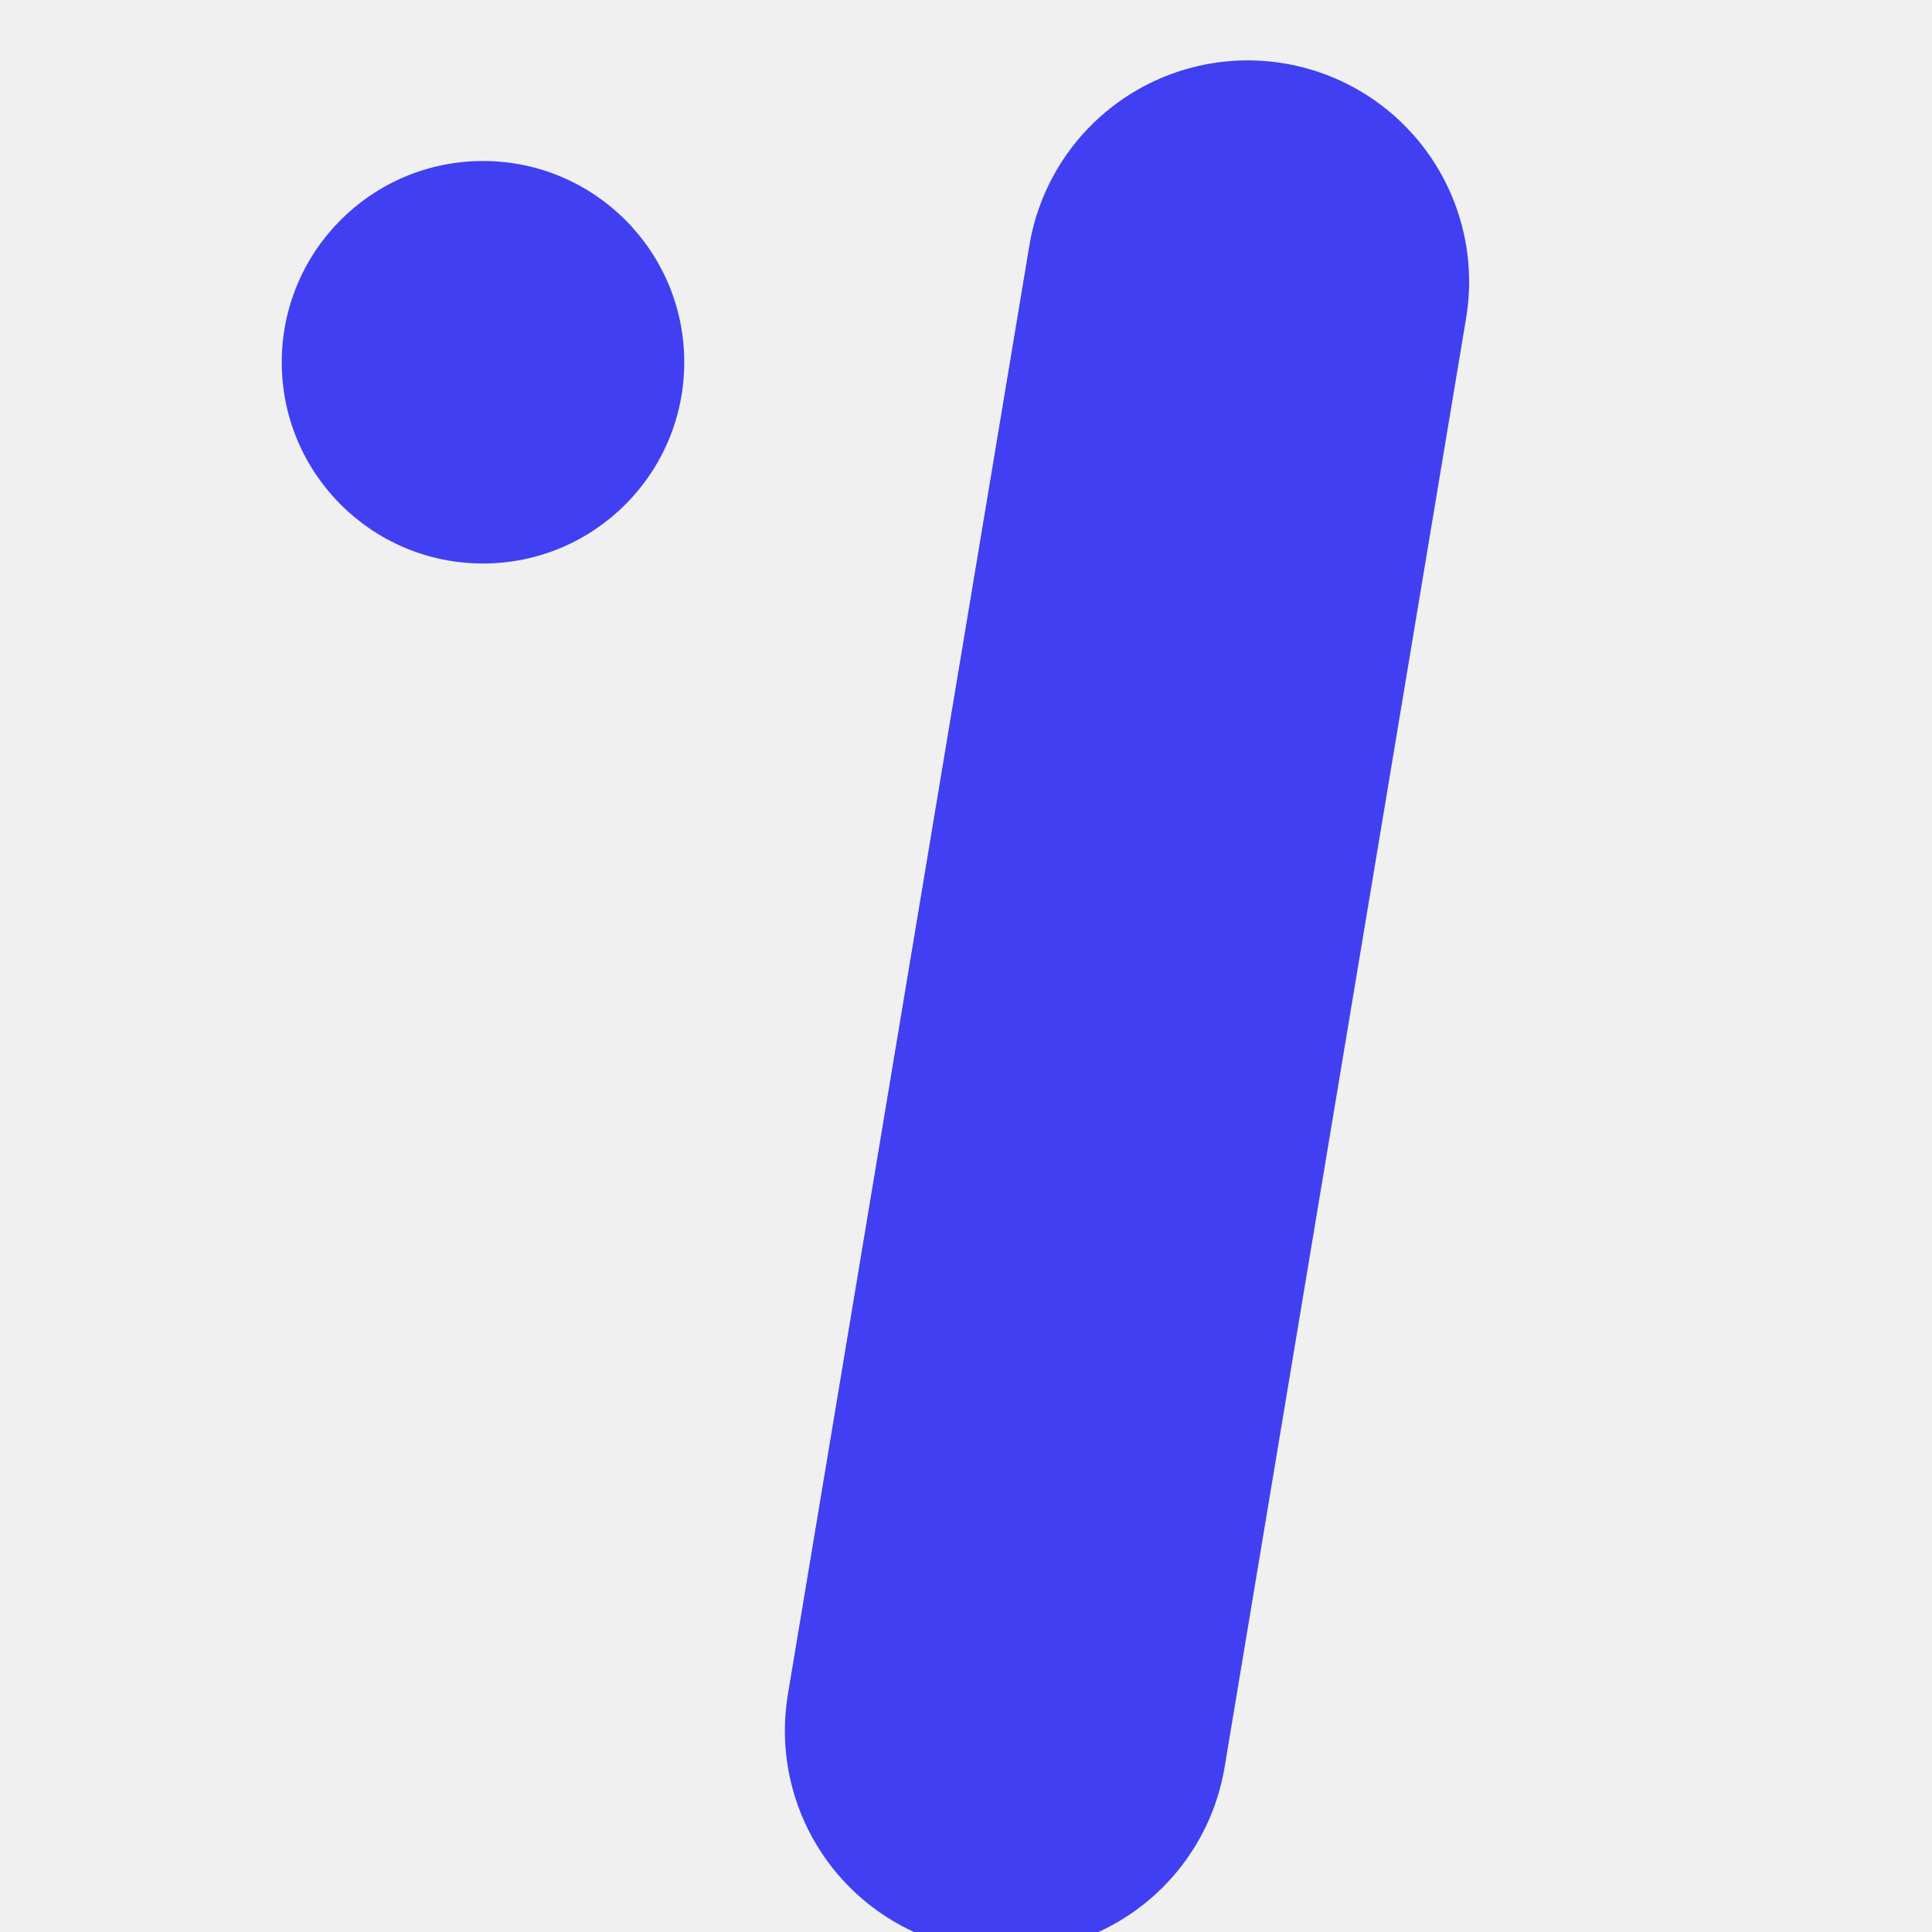
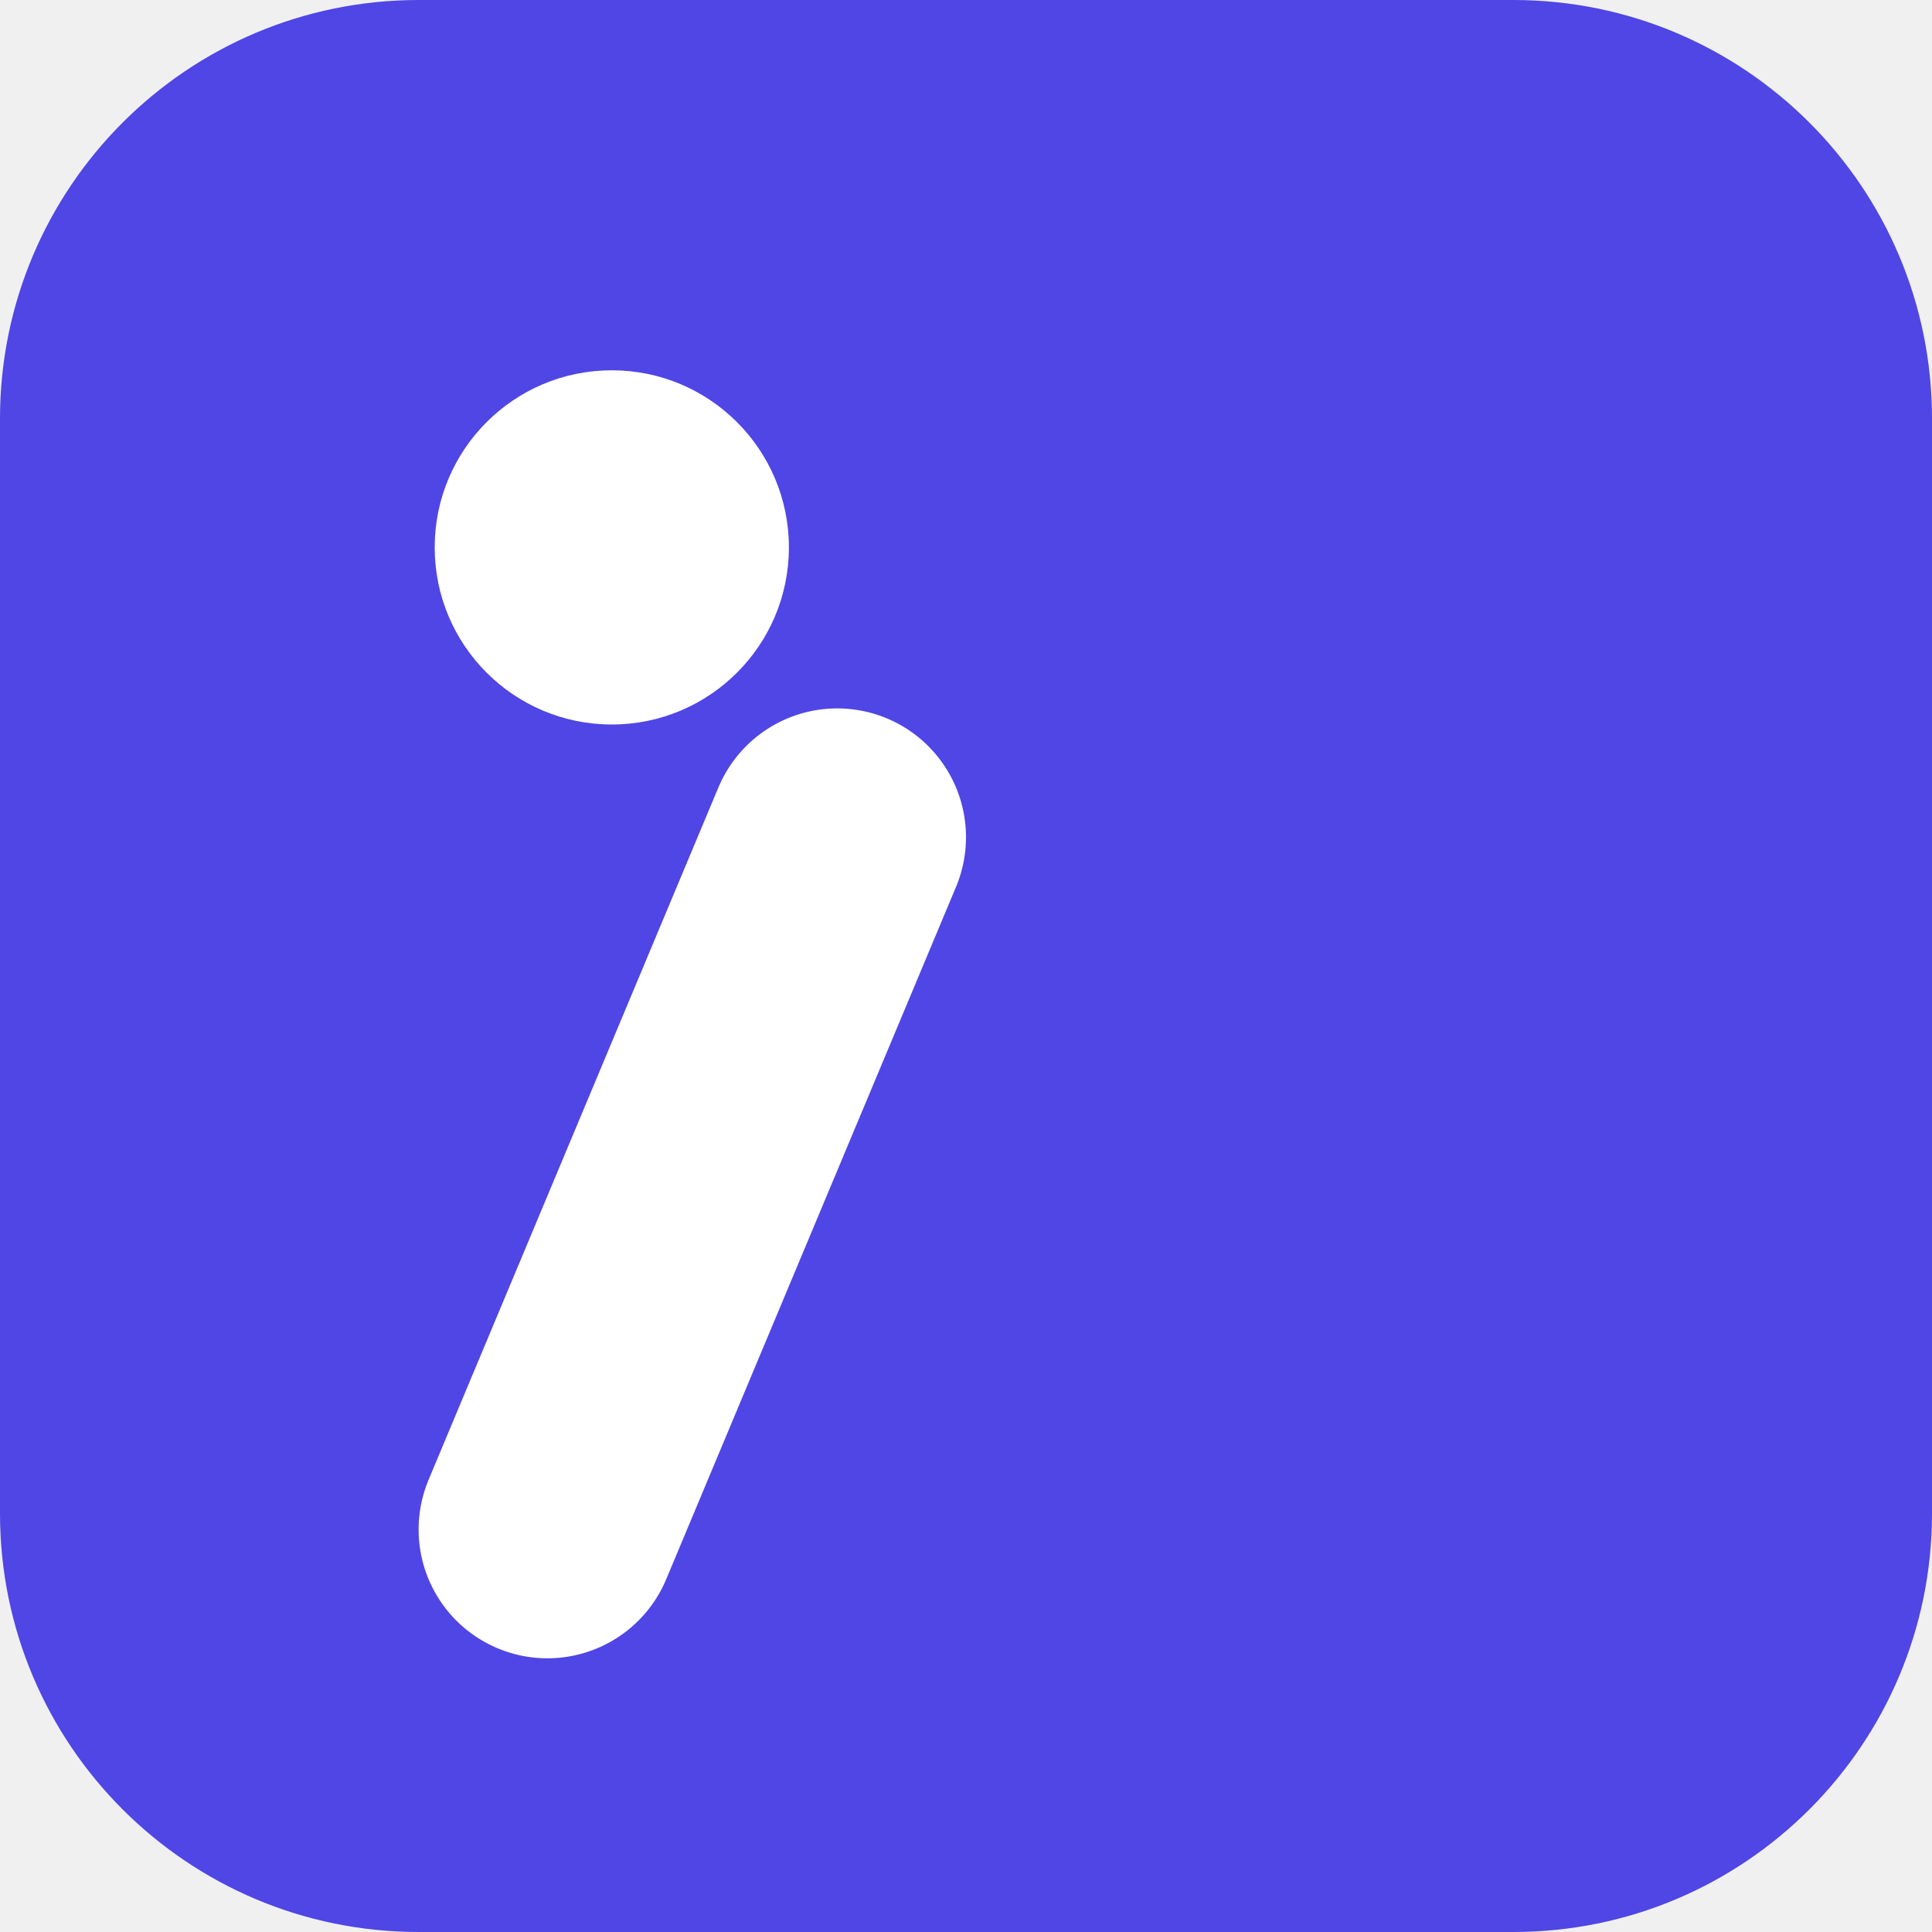
- <svg xmlns="http://www.w3.org/2000/svg" width="48" height="48" viewBox="0 0 48 48" fill="none">
-   <circle cx="12" cy="9" r="5" fill="#4040F2" />
-   <line x1="25" y1="43" x2="31" y2="7" stroke="#4040F2" stroke-width="11" stroke-linecap="round" />
+ <svg xmlns="http://www.w3.org/2000/svg" width="120" height="120" viewBox="0 0 120 120" fill="none">
+   <rect x="0" y="0" width="120" height="120" rx="26" fill="#4F46E5" />
+   <circle cx="38" cy="34" r="11" fill="white" />
+   <line x1="34" y1="95" x2="52" y2="52" stroke="white" stroke-width="16" stroke-linecap="round" />
</svg>
